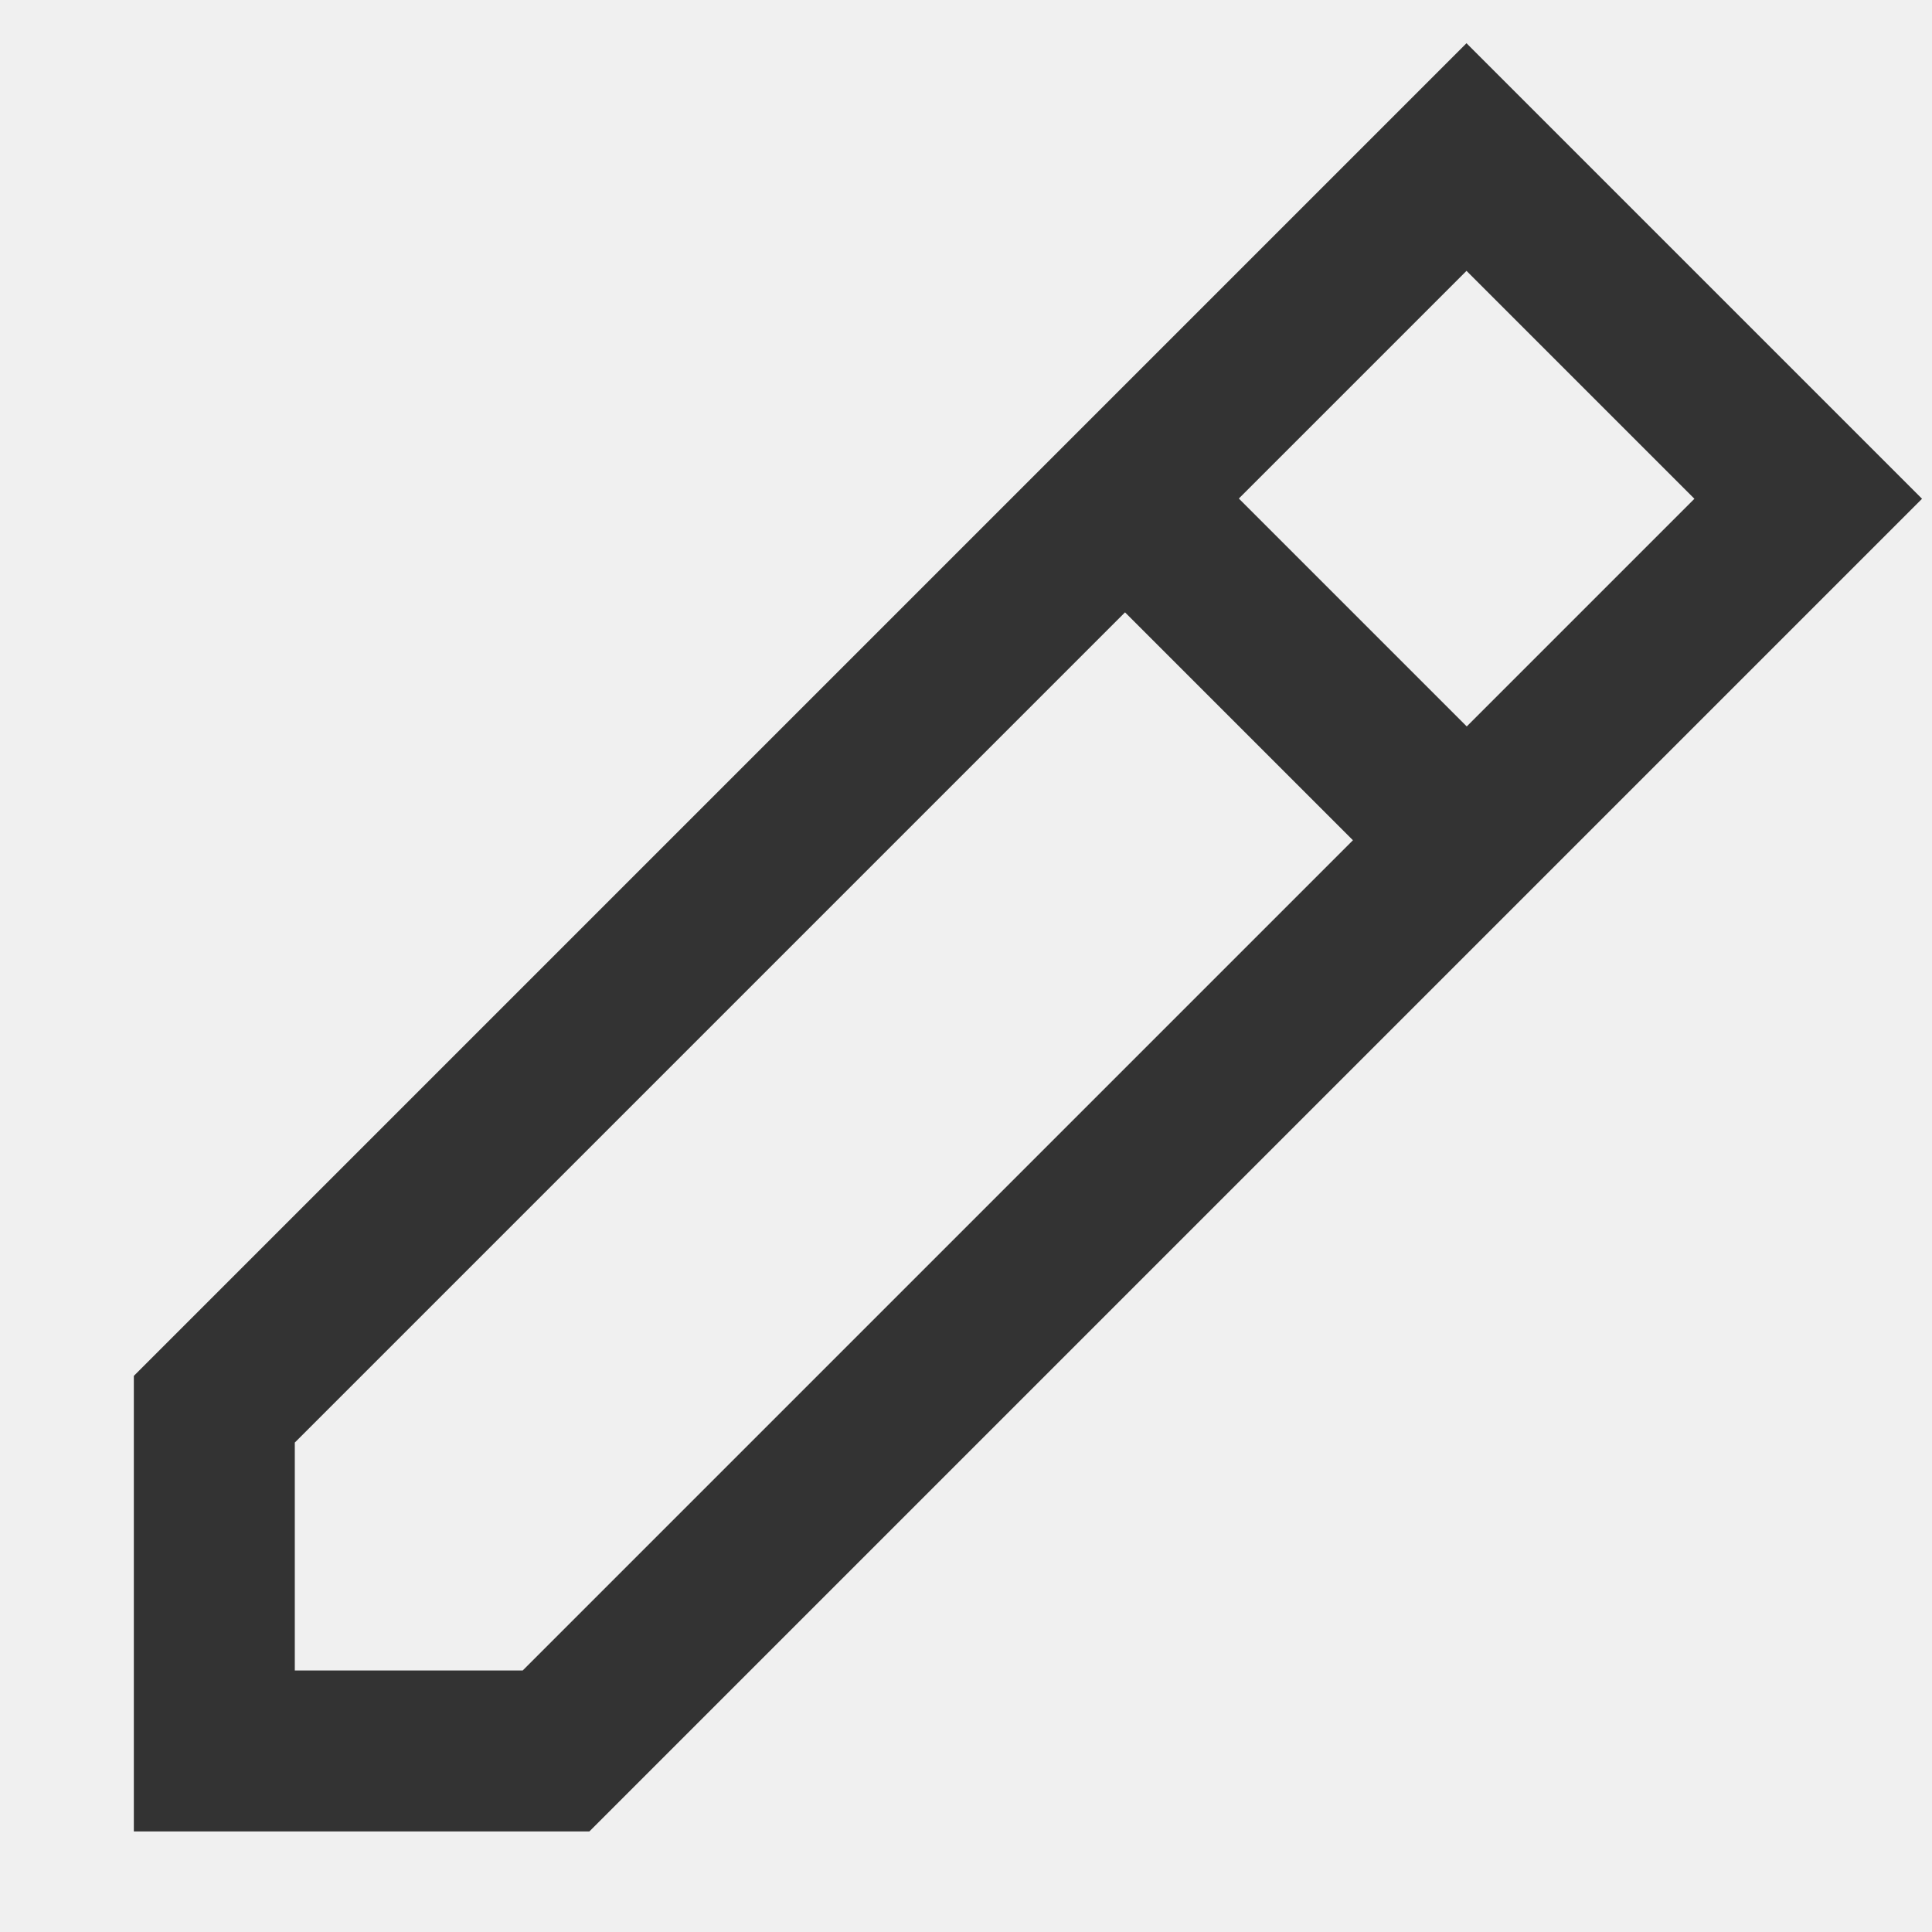
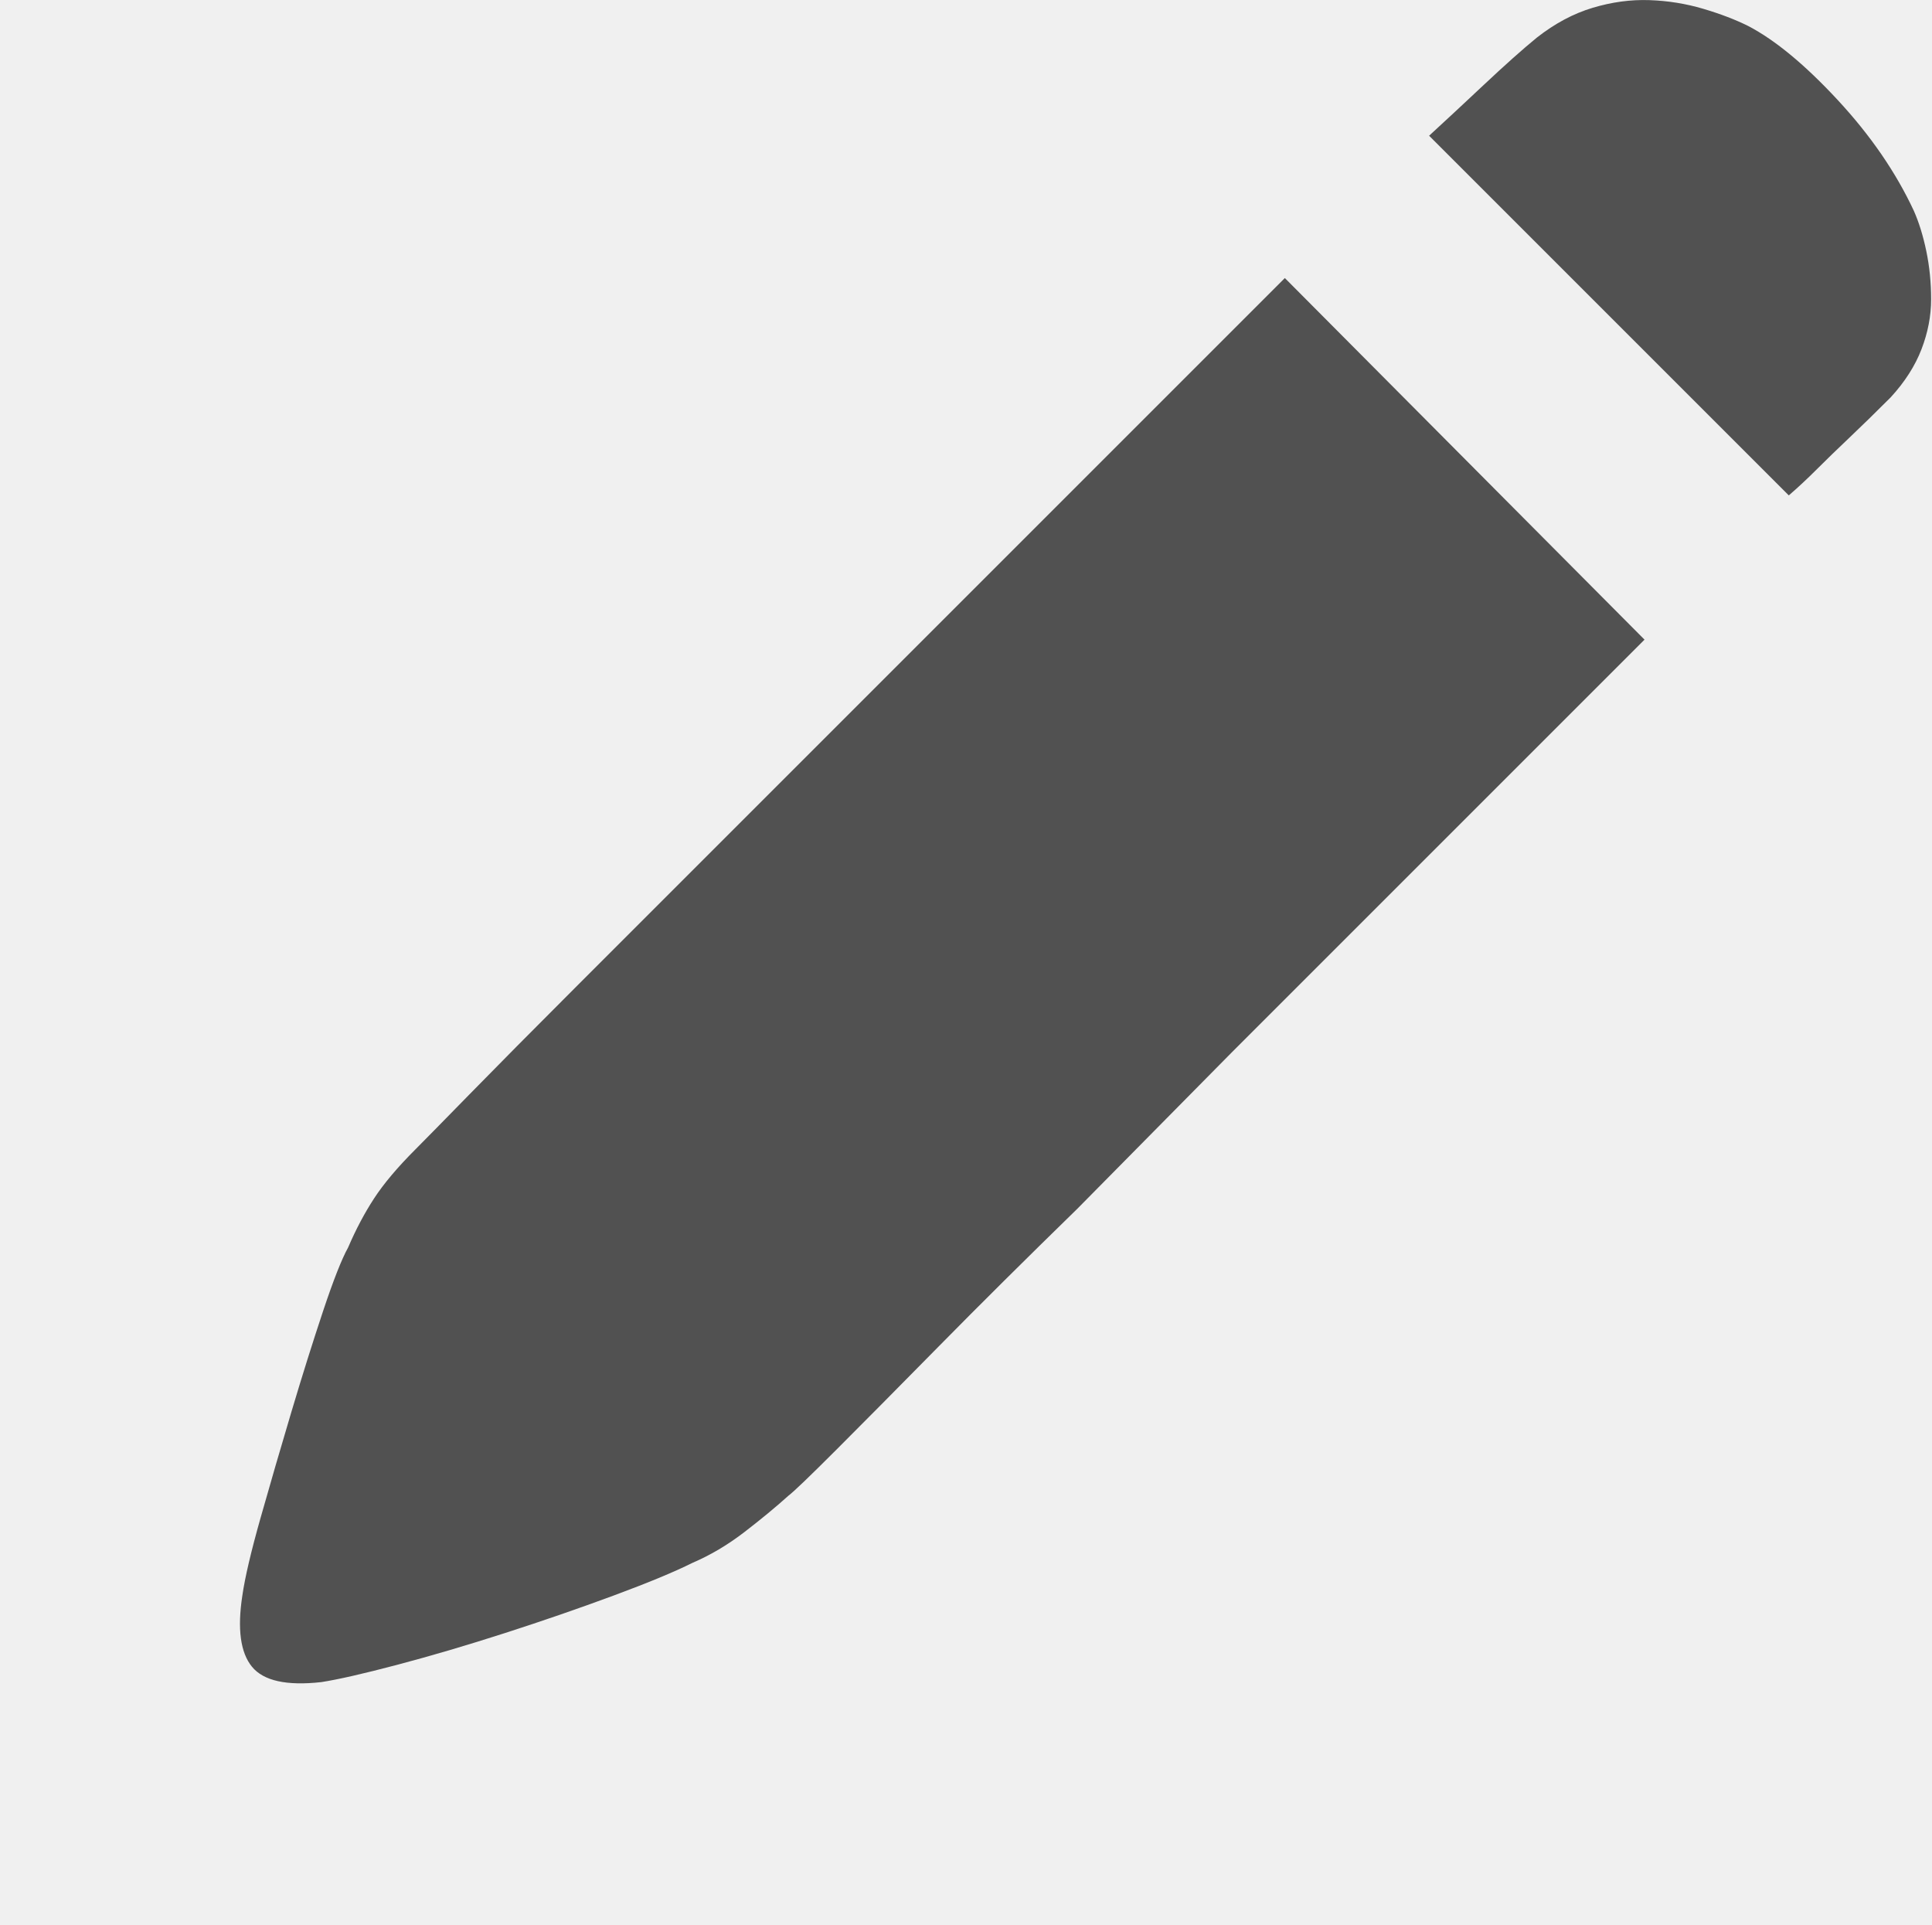
- <svg xmlns="http://www.w3.org/2000/svg" xmlns:xlink="http://www.w3.org/1999/xlink" width="16" height="16" viewBox="0 0 16 16" fill="none">
-   <defs>
-     <rect id="path_0" x="0" y="0" width="16" height="16" />
-   </defs>
-   <g opacity="1" transform="translate(0 0)  rotate(0 8 8)">
-     <mask id="bg-mask-0" fill="white">
-       <use xlink:href="#path_0" />
-     </mask>
-     <g mask="url(#bg-mask-0)">
-       <path id="路径 1" style="stroke:#333333; stroke-width:1.333; stroke-opacity:1; stroke-dasharray:0 0" transform="translate(1.774903 1.30062)  rotate(0 6.599665 6.599657)" d="M2.83,13.2L13.2,2.83L10.37,0L0,10.37L0,13.2L2.83,13.2Z " />
-       <path id="路径 2" style="stroke:#333333; stroke-width:1.333; stroke-opacity:1; stroke-dasharray:0 0" transform="translate(9.317367 4.129067)  rotate(0 1.414217 1.414217)" d="M0,0L2.83,2.83 " />
-     </g>
-   </g>
+ <svg xmlns="http://www.w3.org/2000/svg" t="1692709697347" class="icon" viewBox="0 0 1028 1024" version="1.1" p-id="7425" width="16.062" height="16">
+   <path d="M1018.32 112.118q4.094 9.211 6.652 21.492t2.559 25.586-5.117 26.609-16.375 25.586q-12.281 12.281-22.004 21.492t-16.887 16.375q-8.187 8.187-15.352 14.328l-191.383-191.383q12.281-11.258 29.168-27.121t28.145-25.074q14.328-11.258 29.68-15.863t30.191-4.094 28.656 4.605 24.051 9.211q21.492 11.258 47.59 39.402t40.426 58.848zM221.062 611.555q6.141-6.141 28.656-29.168t56.289-56.801l74.711-74.711 82.898-82.898 220.039-220.039 191.383 192.406-220.039 220.039-81.875 82.898q-40.937 39.914-73.687 73.176t-54.242 54.754-25.586 24.562q-10.234 9.211-23.539 19.445t-27.633 16.375q-14.328 7.164-41.961 17.398t-57.824 19.957-57.312 16.887-40.426 9.211q-27.633 3.07-36.844-8.187t-5.117-37.867q2.047-14.328 9.723-41.449t16.375-56.289 16.887-53.73 13.305-33.773q6.141-14.328 13.816-26.098t22.004-26.098z" p-id="7426" fill="#515151" />
</svg>
